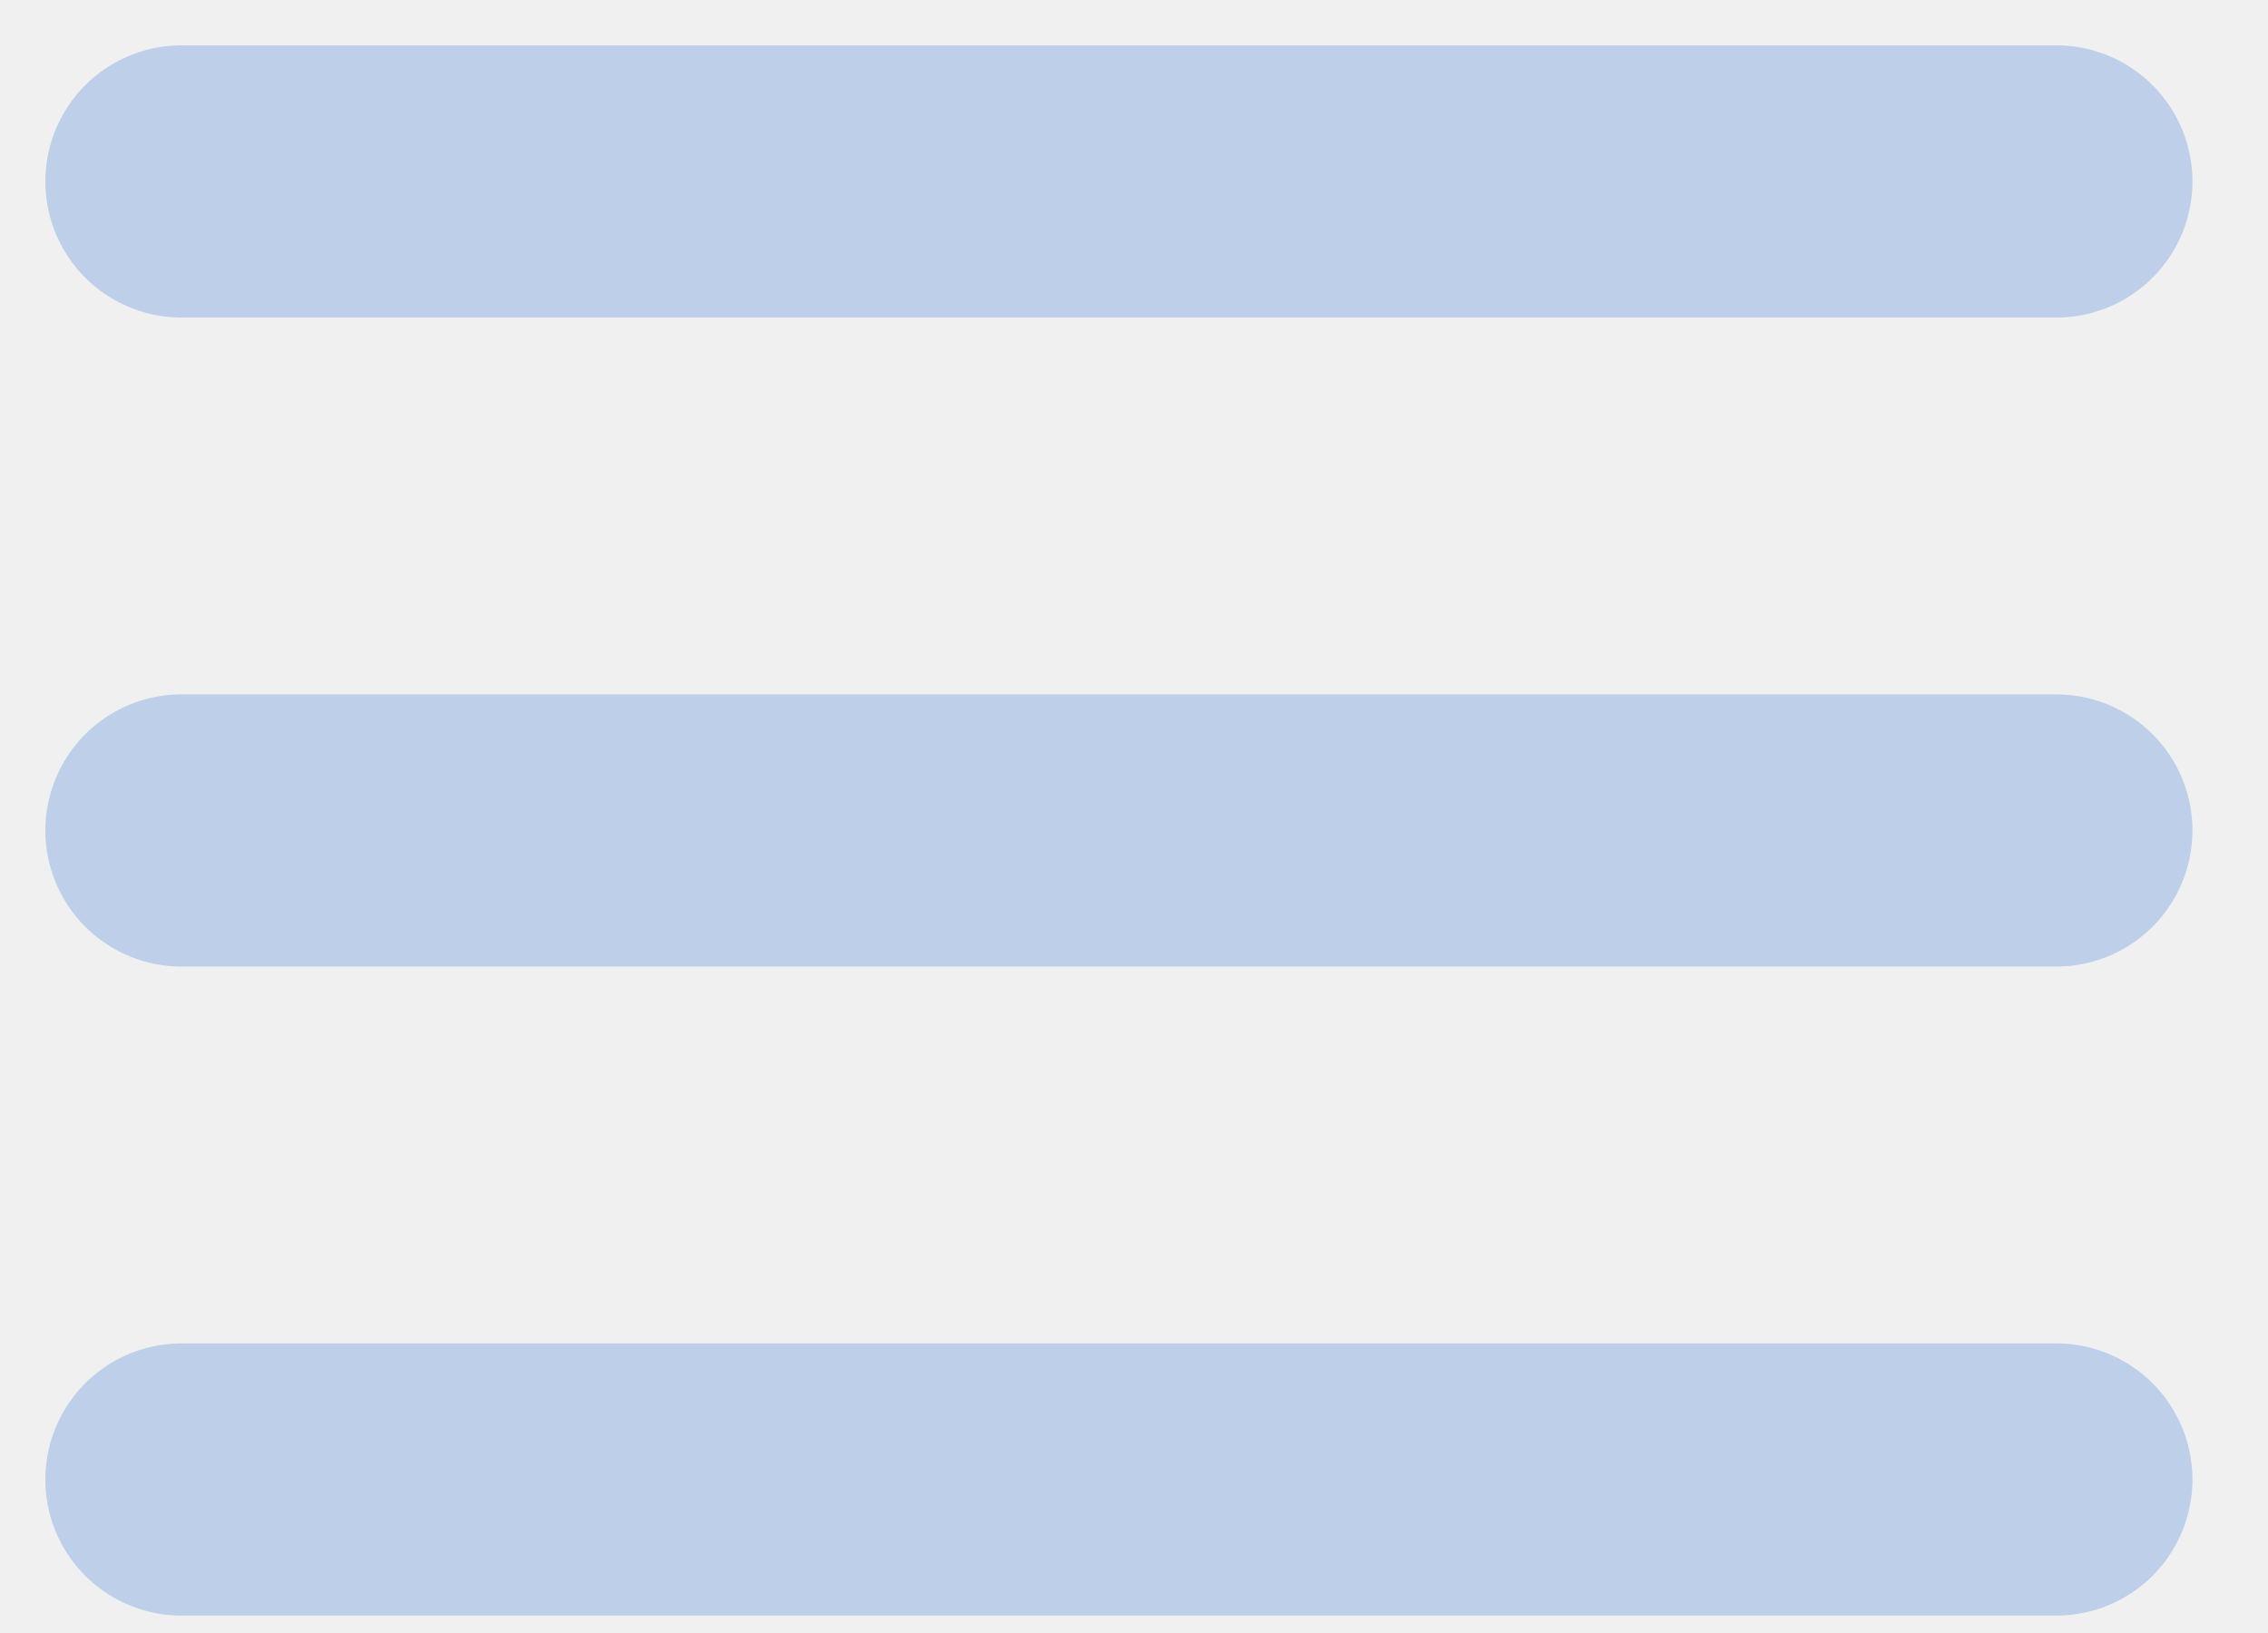
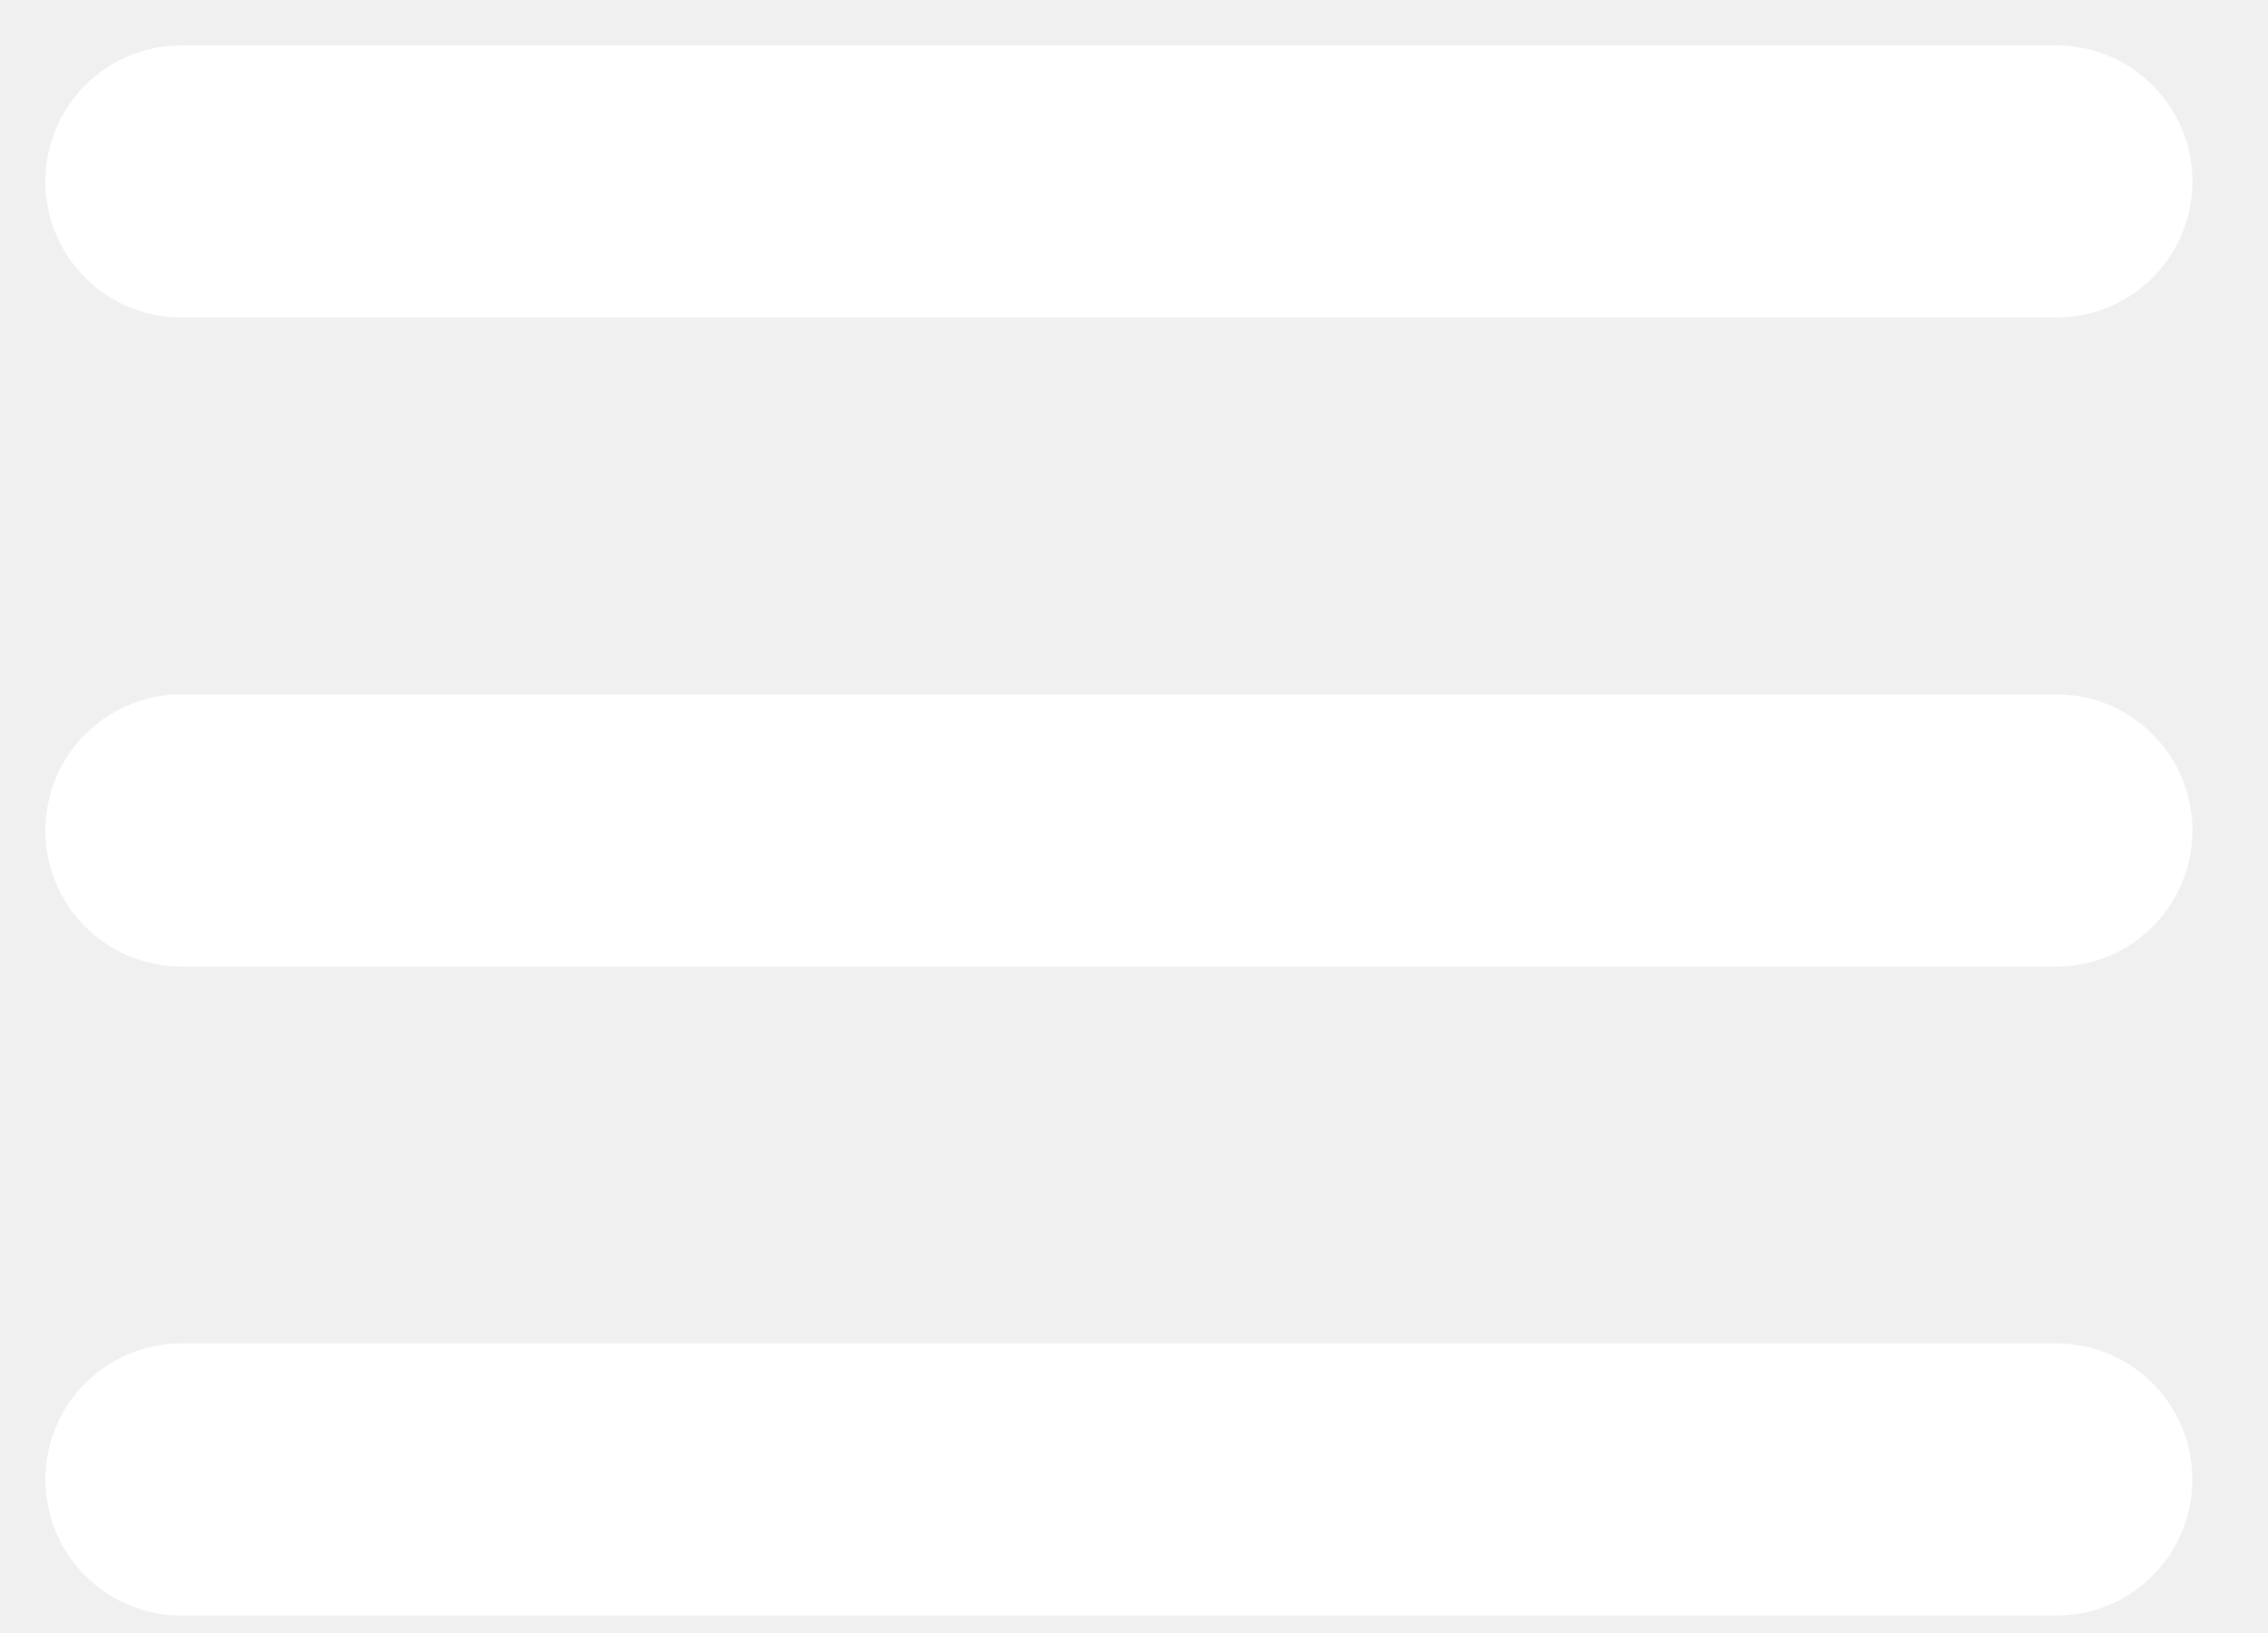
<svg xmlns="http://www.w3.org/2000/svg" width="25" height="18" viewBox="0 0 25 18" fill="none">
-   <path d="M2 2H22.667" stroke="#BDCFE9" stroke-width="3" stroke-linecap="round" stroke-linejoin="round" />
-   <path d="M2 9.154H22.667" stroke="#BDCFE9" stroke-width="3" stroke-linecap="round" stroke-linejoin="round" />
-   <path d="M2 16.308H22.667" stroke="#BDCFE9" stroke-width="3" stroke-linecap="round" stroke-linejoin="round" />
+   <path d="M2 2H22.667" stroke="white" stroke-width="3" stroke-linecap="round" stroke-linejoin="round" />
+   <path d="M2 9.154H22.667" stroke="white" stroke-width="3" stroke-linecap="round" stroke-linejoin="round" />
+   <path d="M2 16.308H22.667" stroke="white" stroke-width="3" stroke-linecap="round" stroke-linejoin="round" />
</svg>
